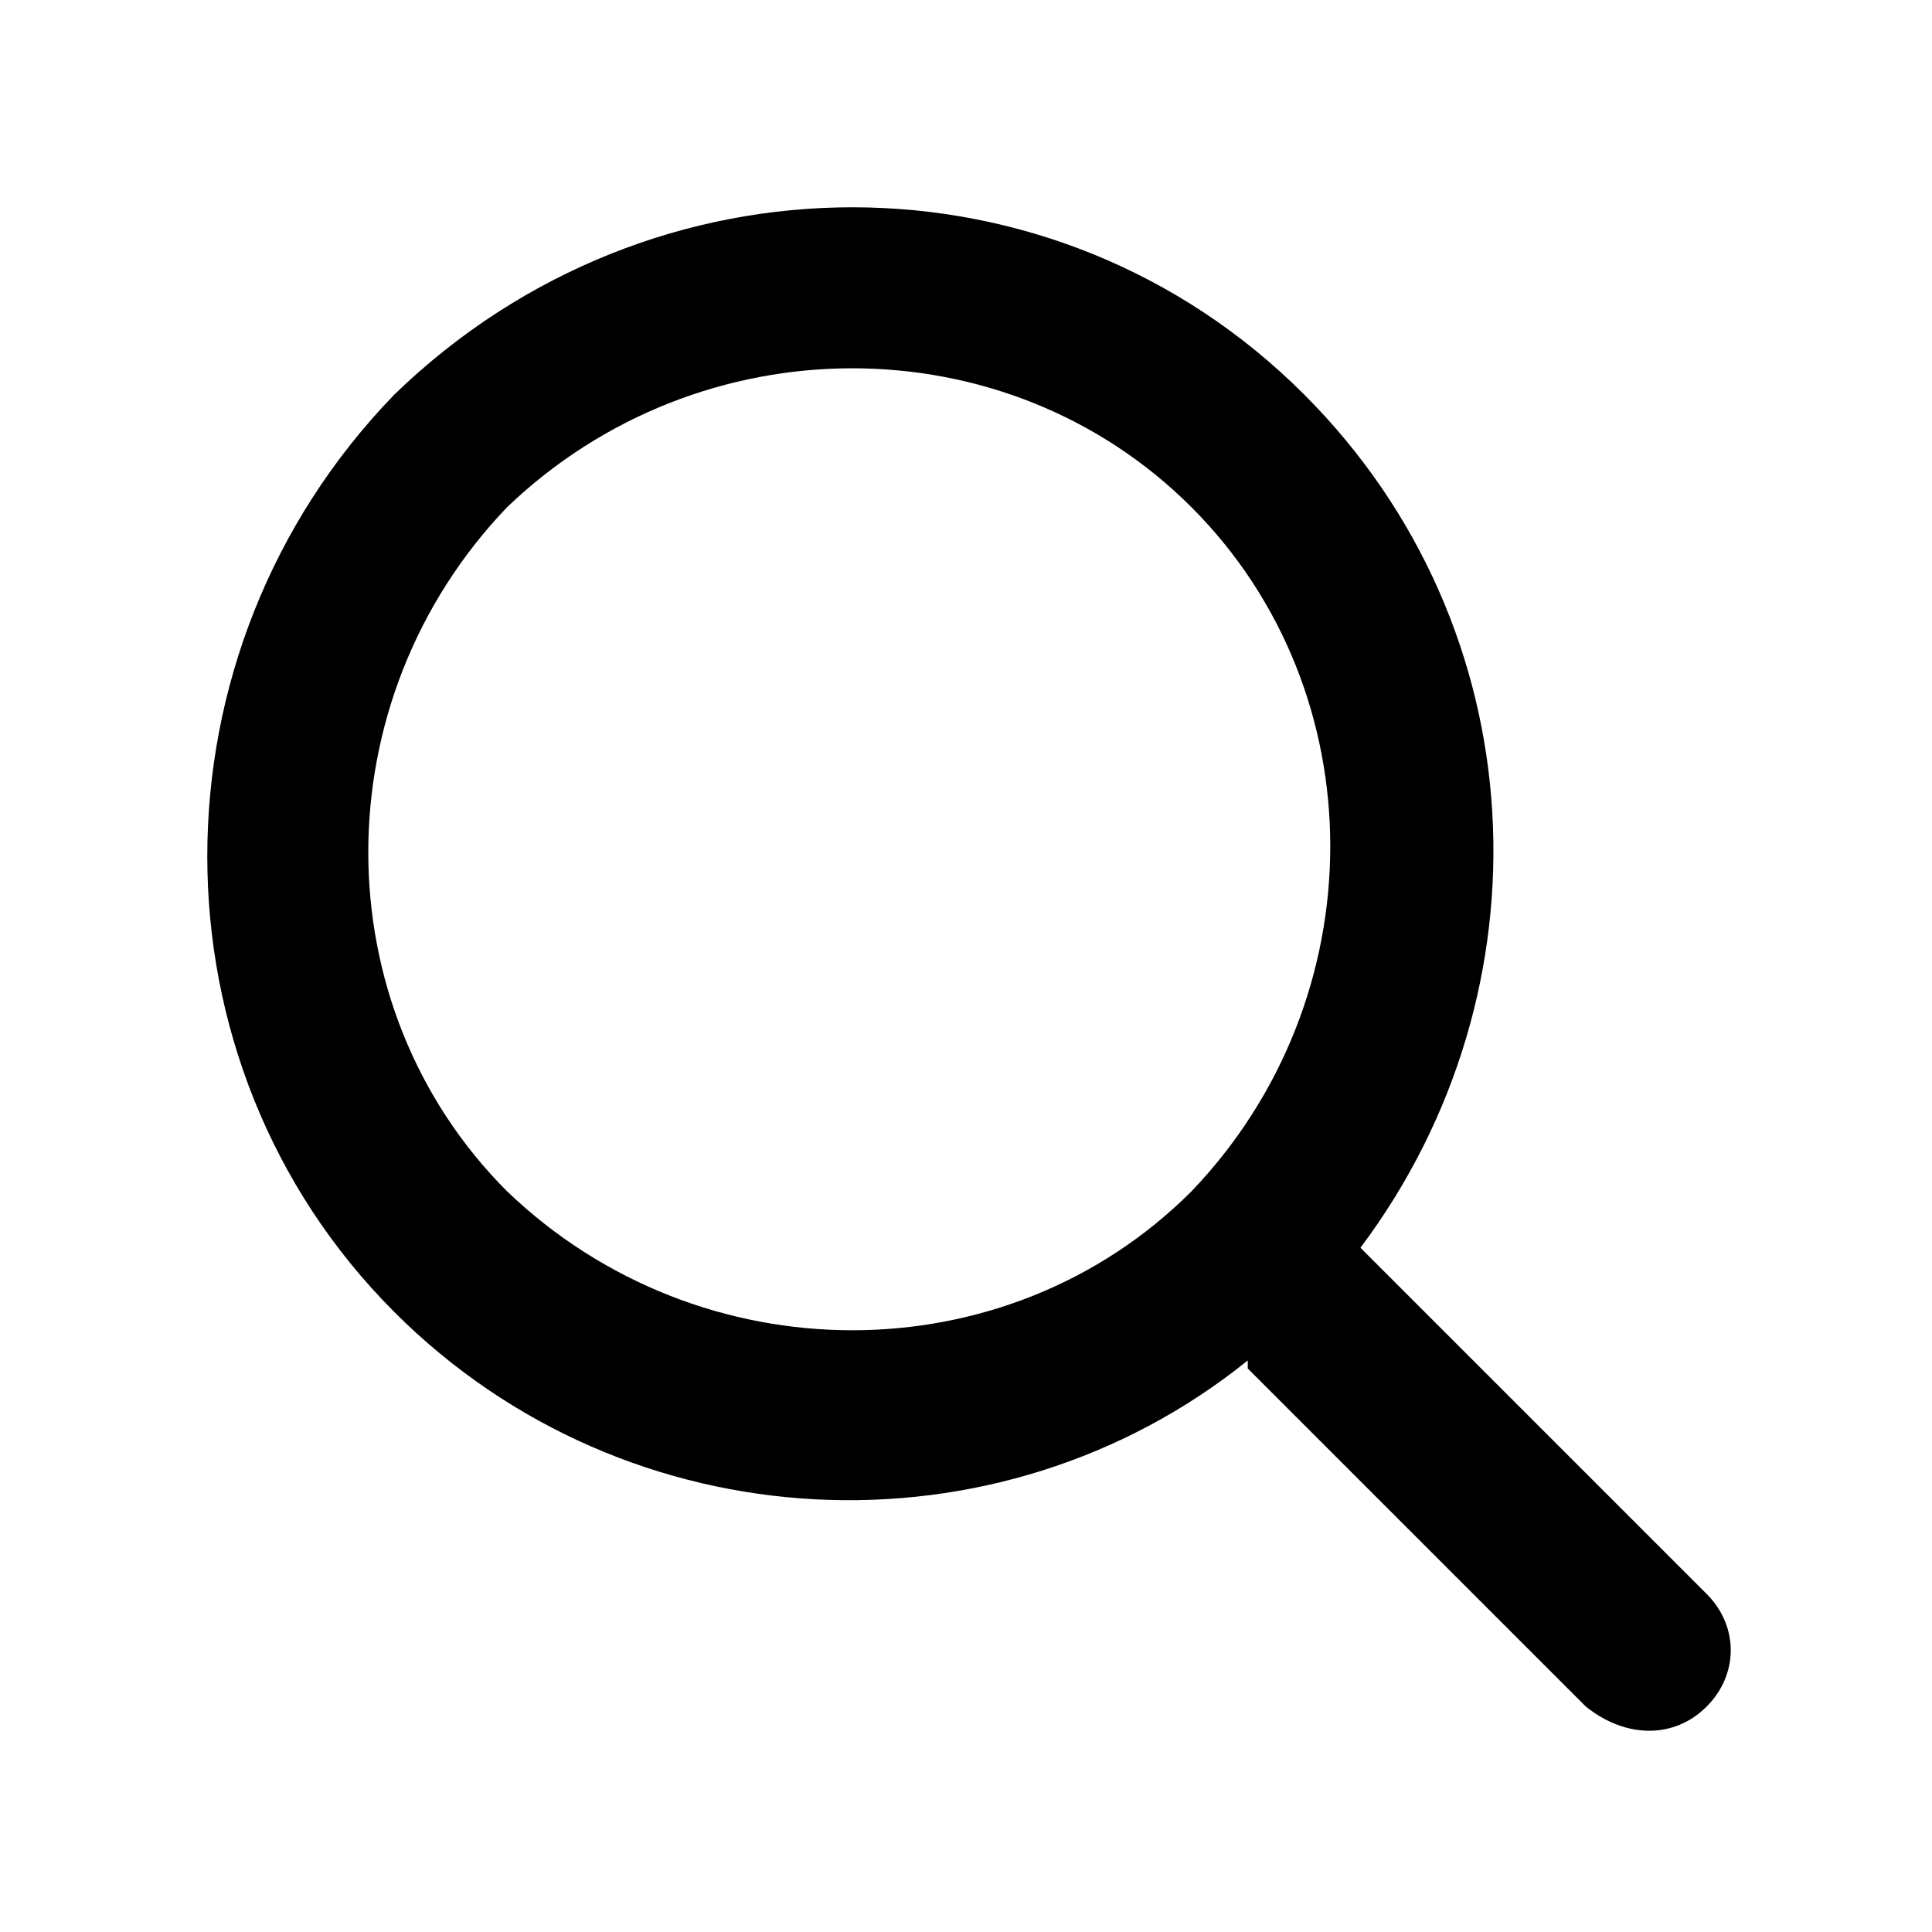
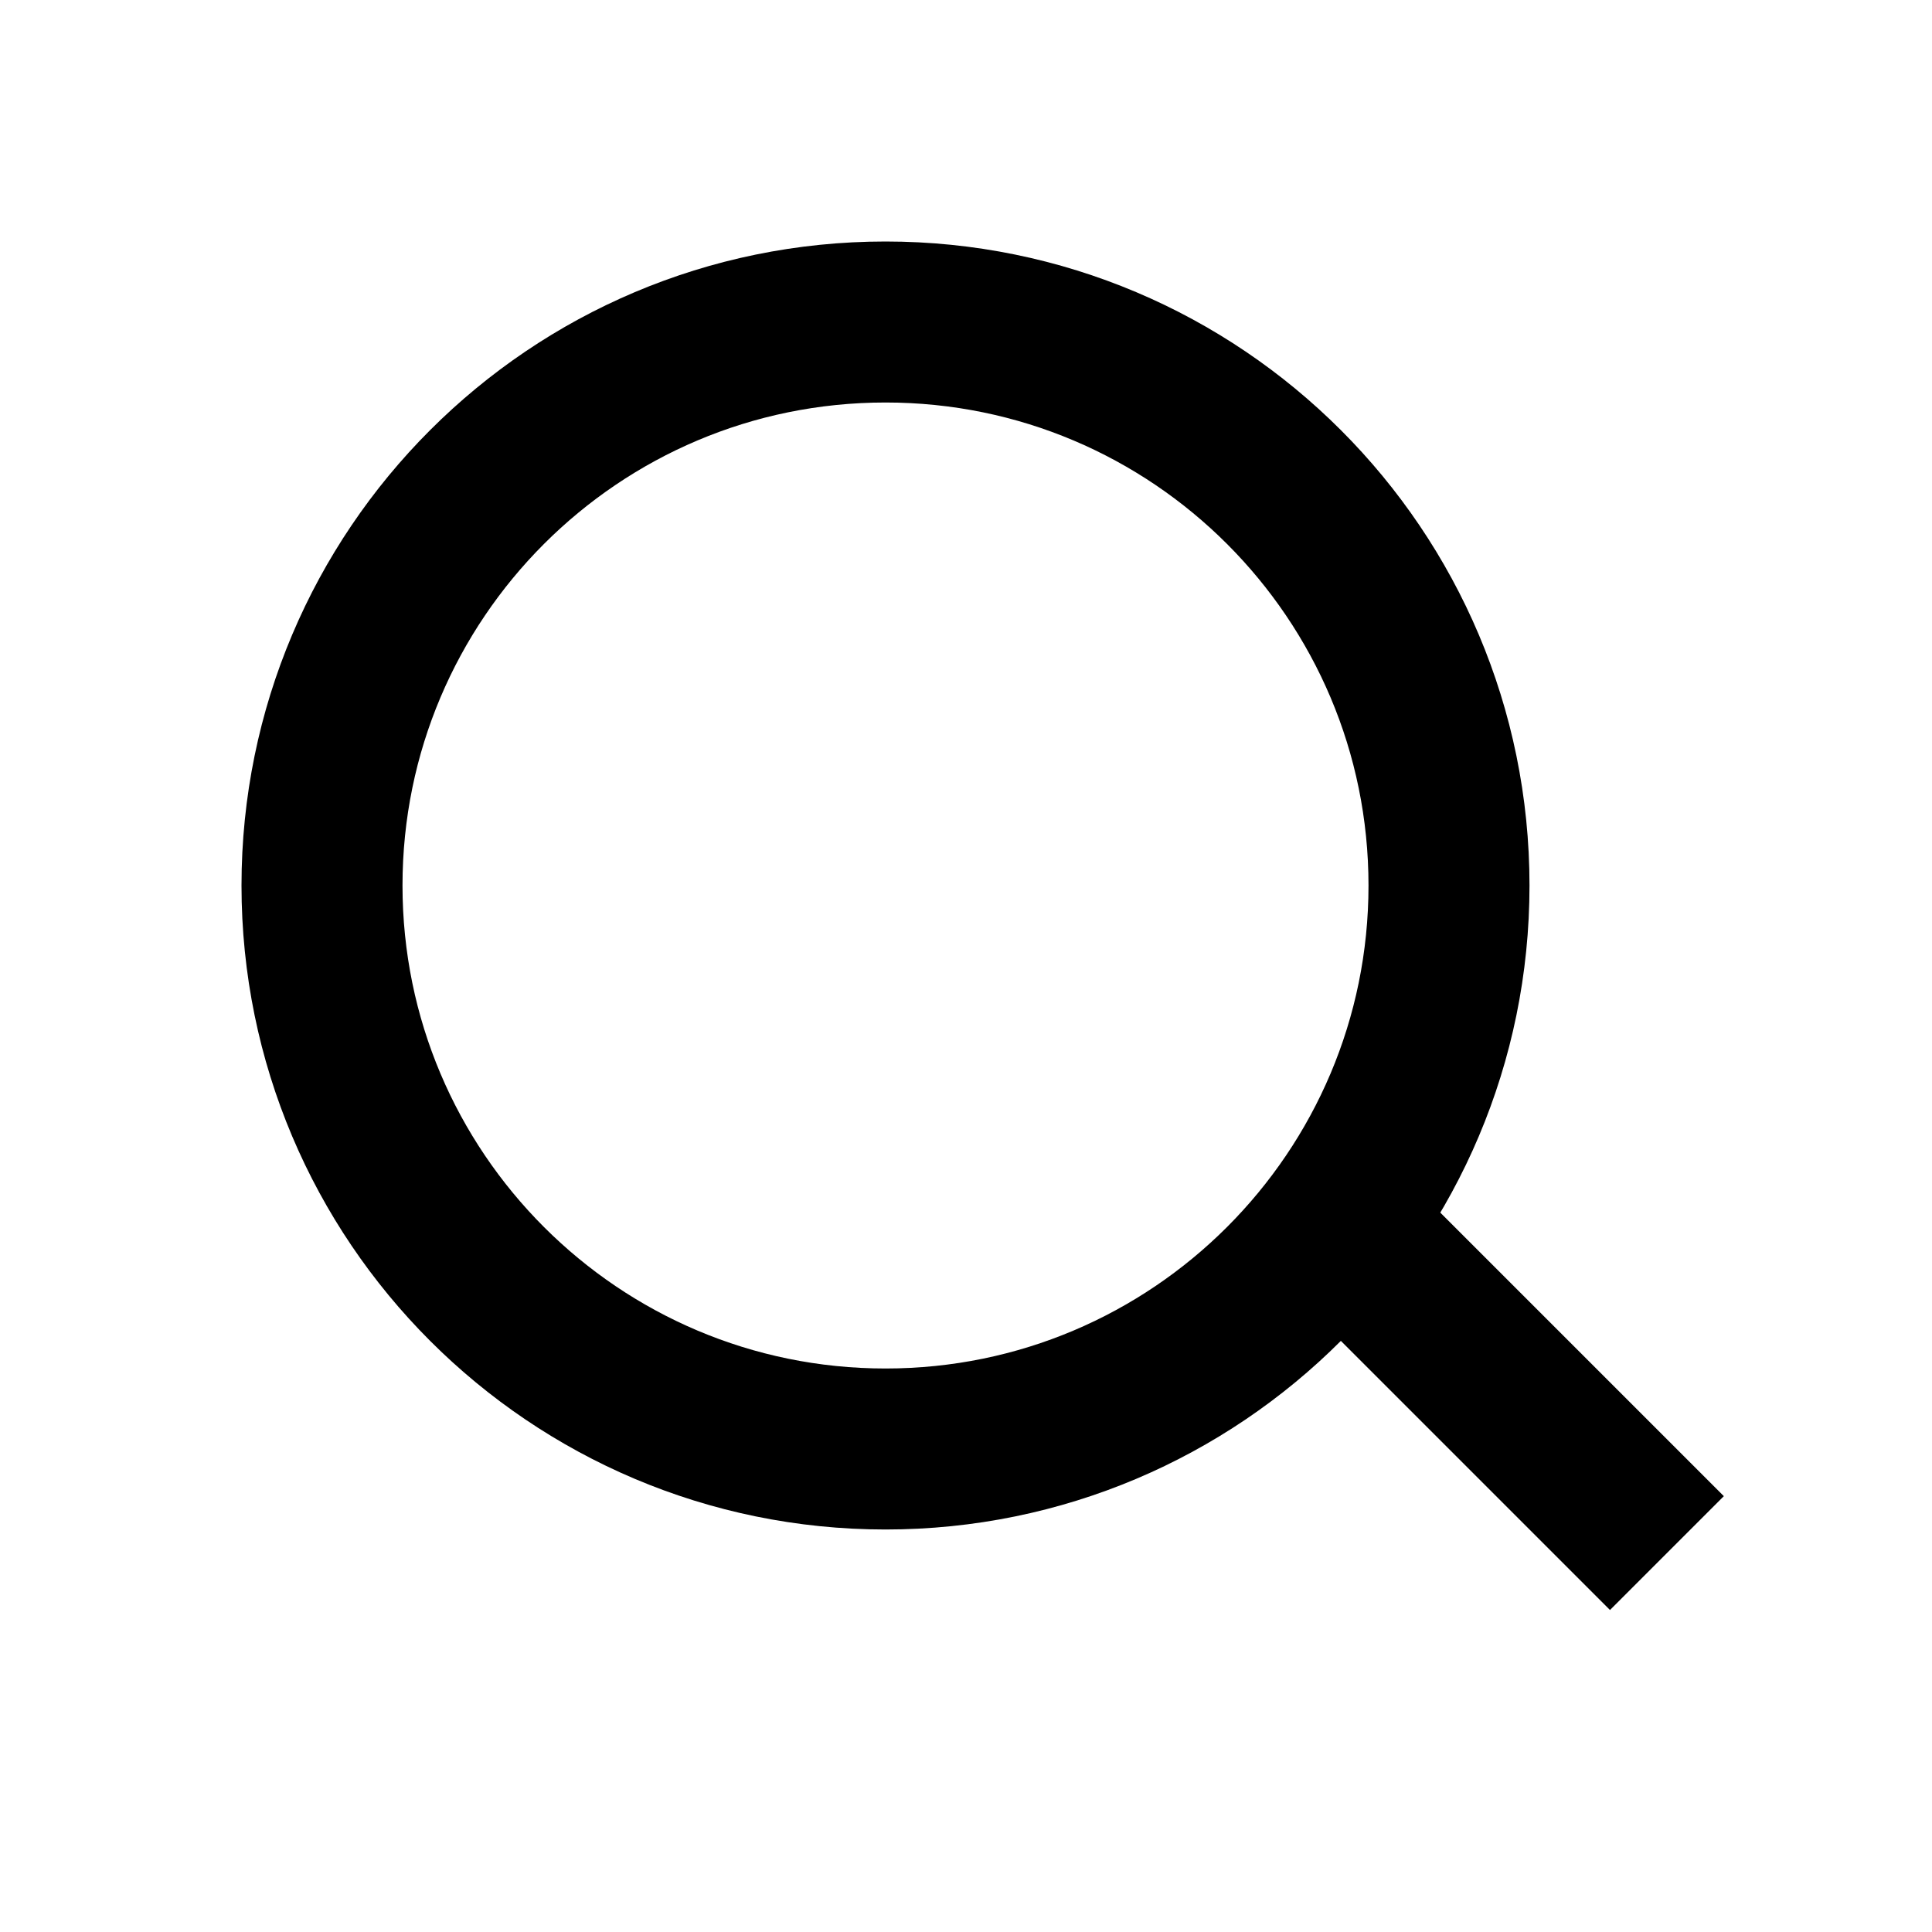
- <svg xmlns="http://www.w3.org/2000/svg" viewBox="0 0 24 24" width="24" height="24">
-   <path d="M16.9,15.5c2.4-3.2,2.2-7.7-0.7-10.6c-3.1-3.1-8.1-3.1-11.3,0c-3.1,3.2-3.1,8.3,0,11.4     c2.9,2.9,7.5,3.1,10.6,0.6c0,0.1,0,0.1,0,0.1l4.2,4.2c0.5,0.4,1.1,0.4,1.5,0c0.4-0.4,0.4-1,0-1.4L16.9,15.5     C16.9,15.5,16.9,15.5,16.9,15.5L16.9,15.5z M14.8,6.3c2.3,2.3,2.3,6.1,0,8.5c-2.3,2.3-6.1,2.3-8.5,0C4,12.5,4,8.7,6.3,6.3     C8.7,4,12.5,4,14.8,6.3z" />
+ <svg xmlns="http://www.w3.org/2000/svg" width="24" height="24" viewBox="0 0 24 24" fill="none">
+   <circle cx="11" cy="11" r="7" stroke="black" stroke-width="2" />
+   <line x1="16.759" y1="15.345" x2="20.707" y2="19.293" stroke="black" stroke-width="2" />
</svg>
